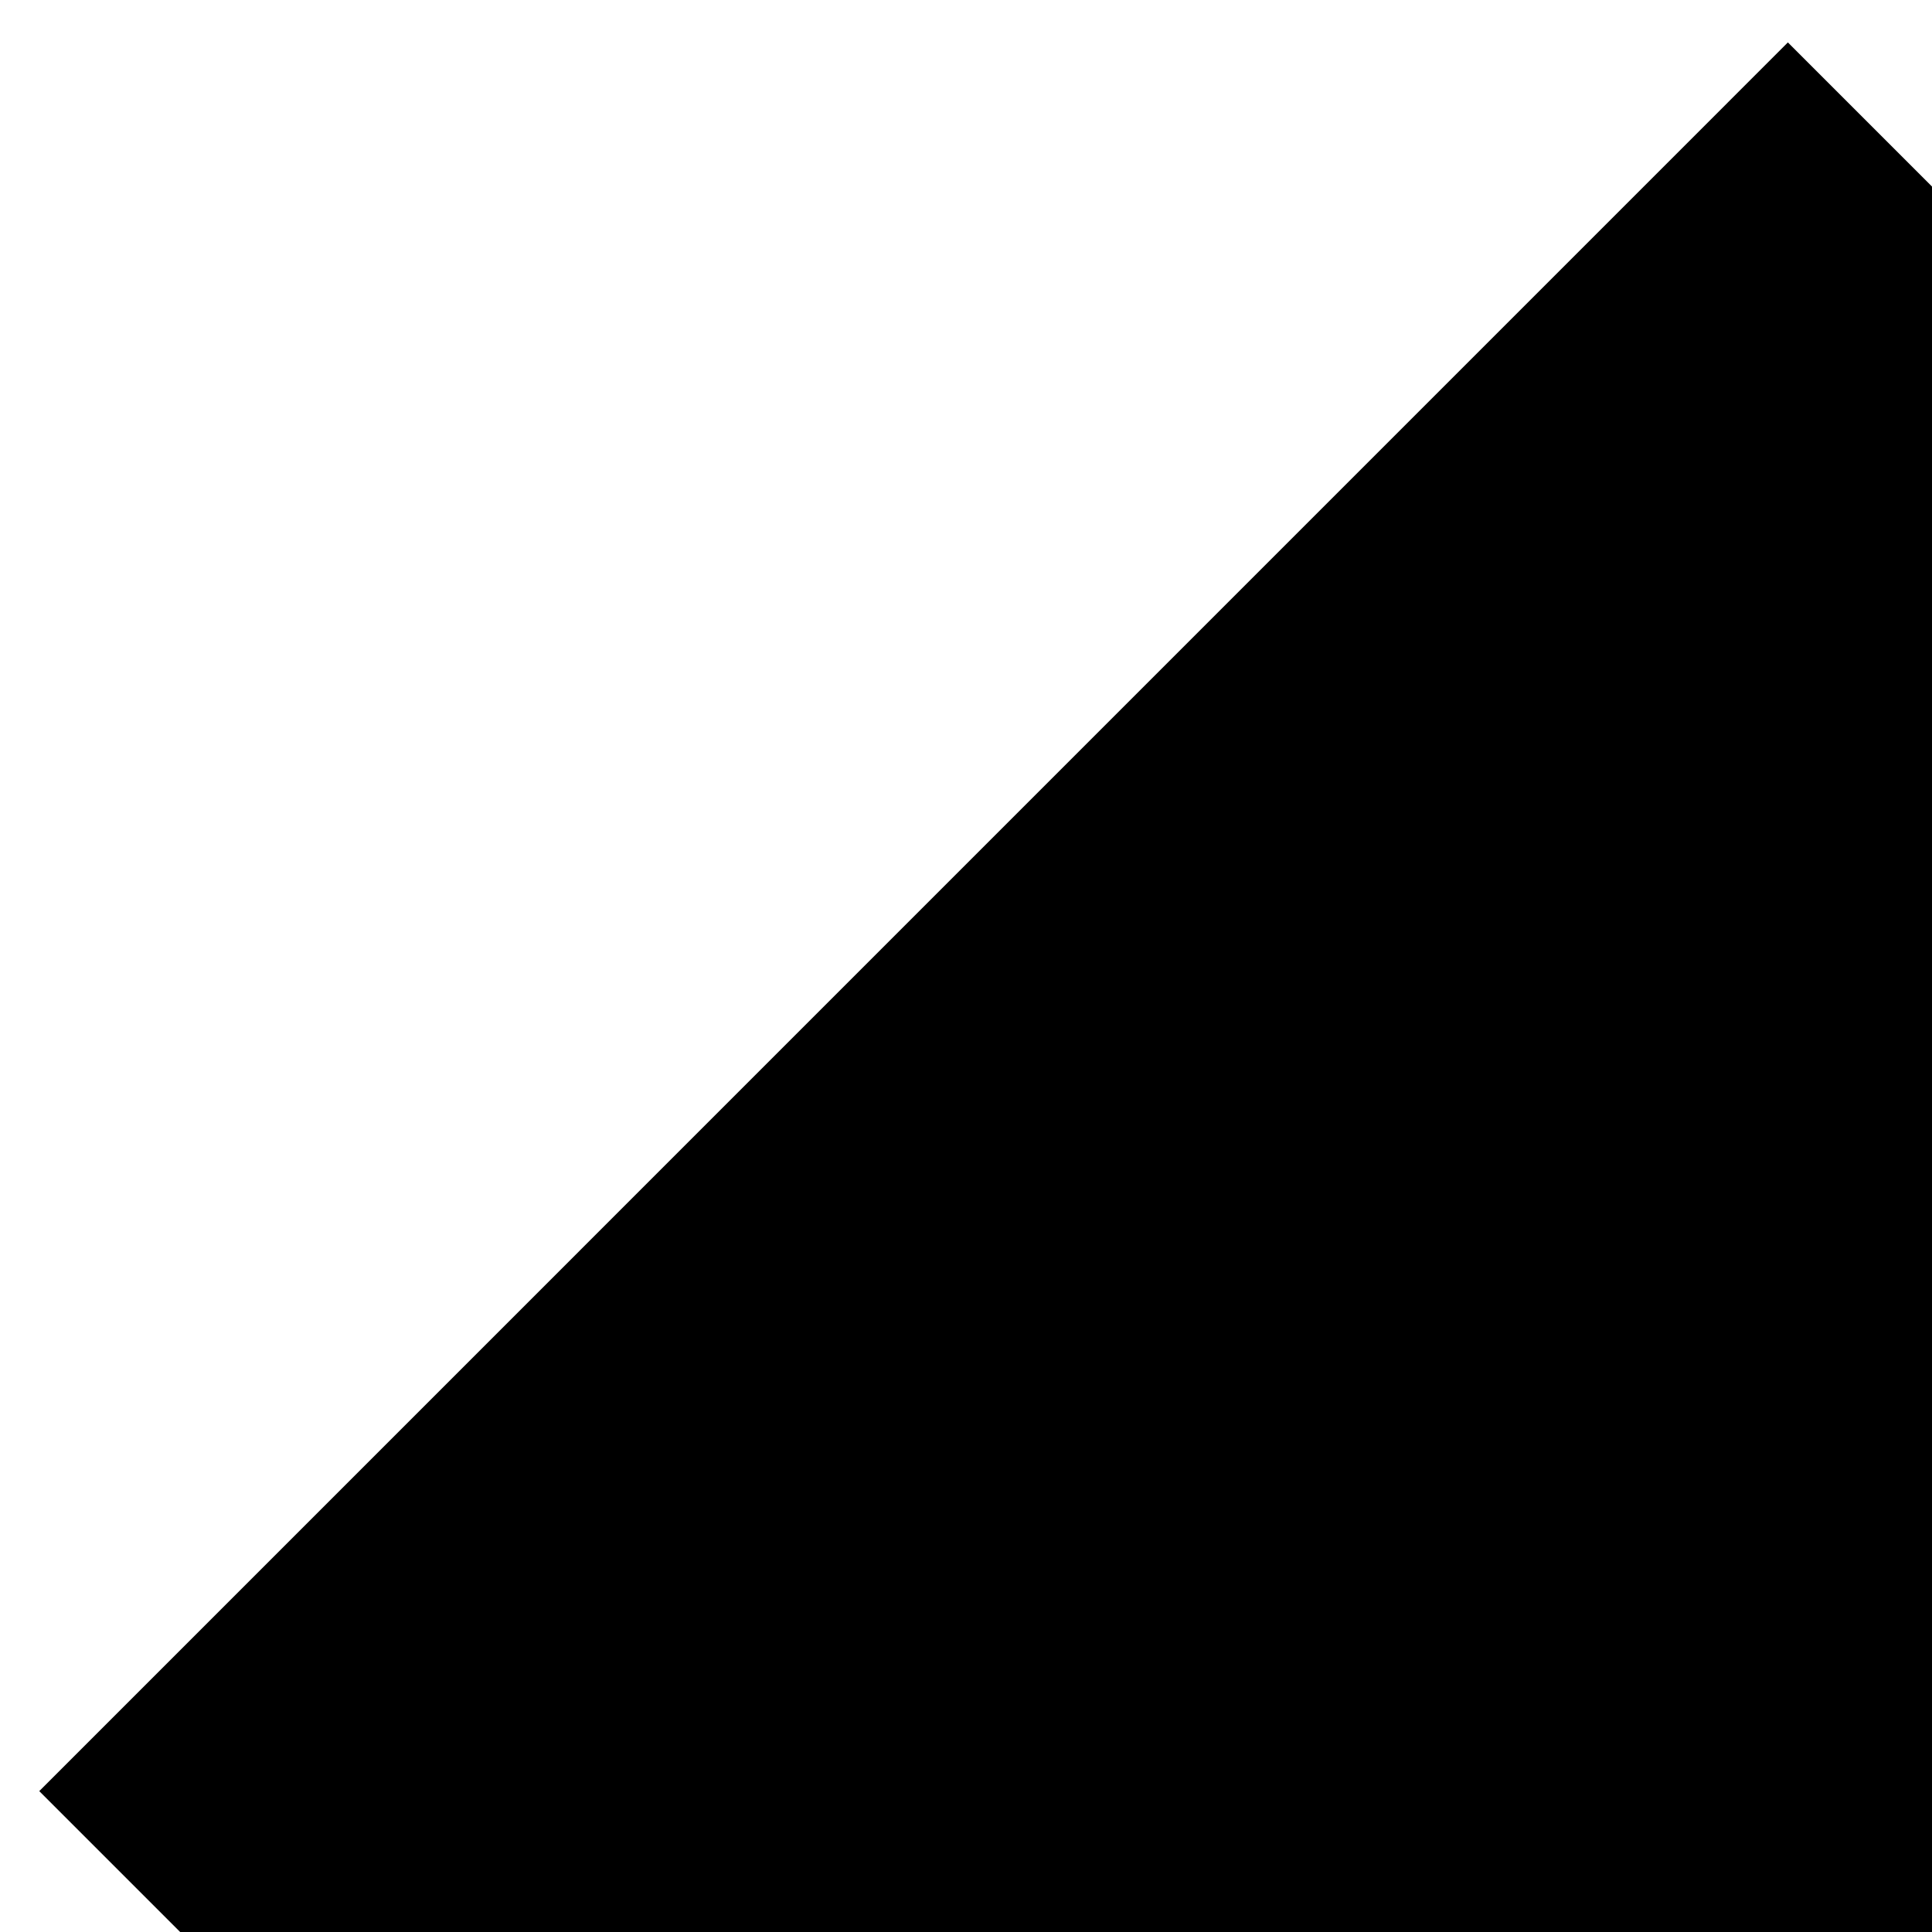
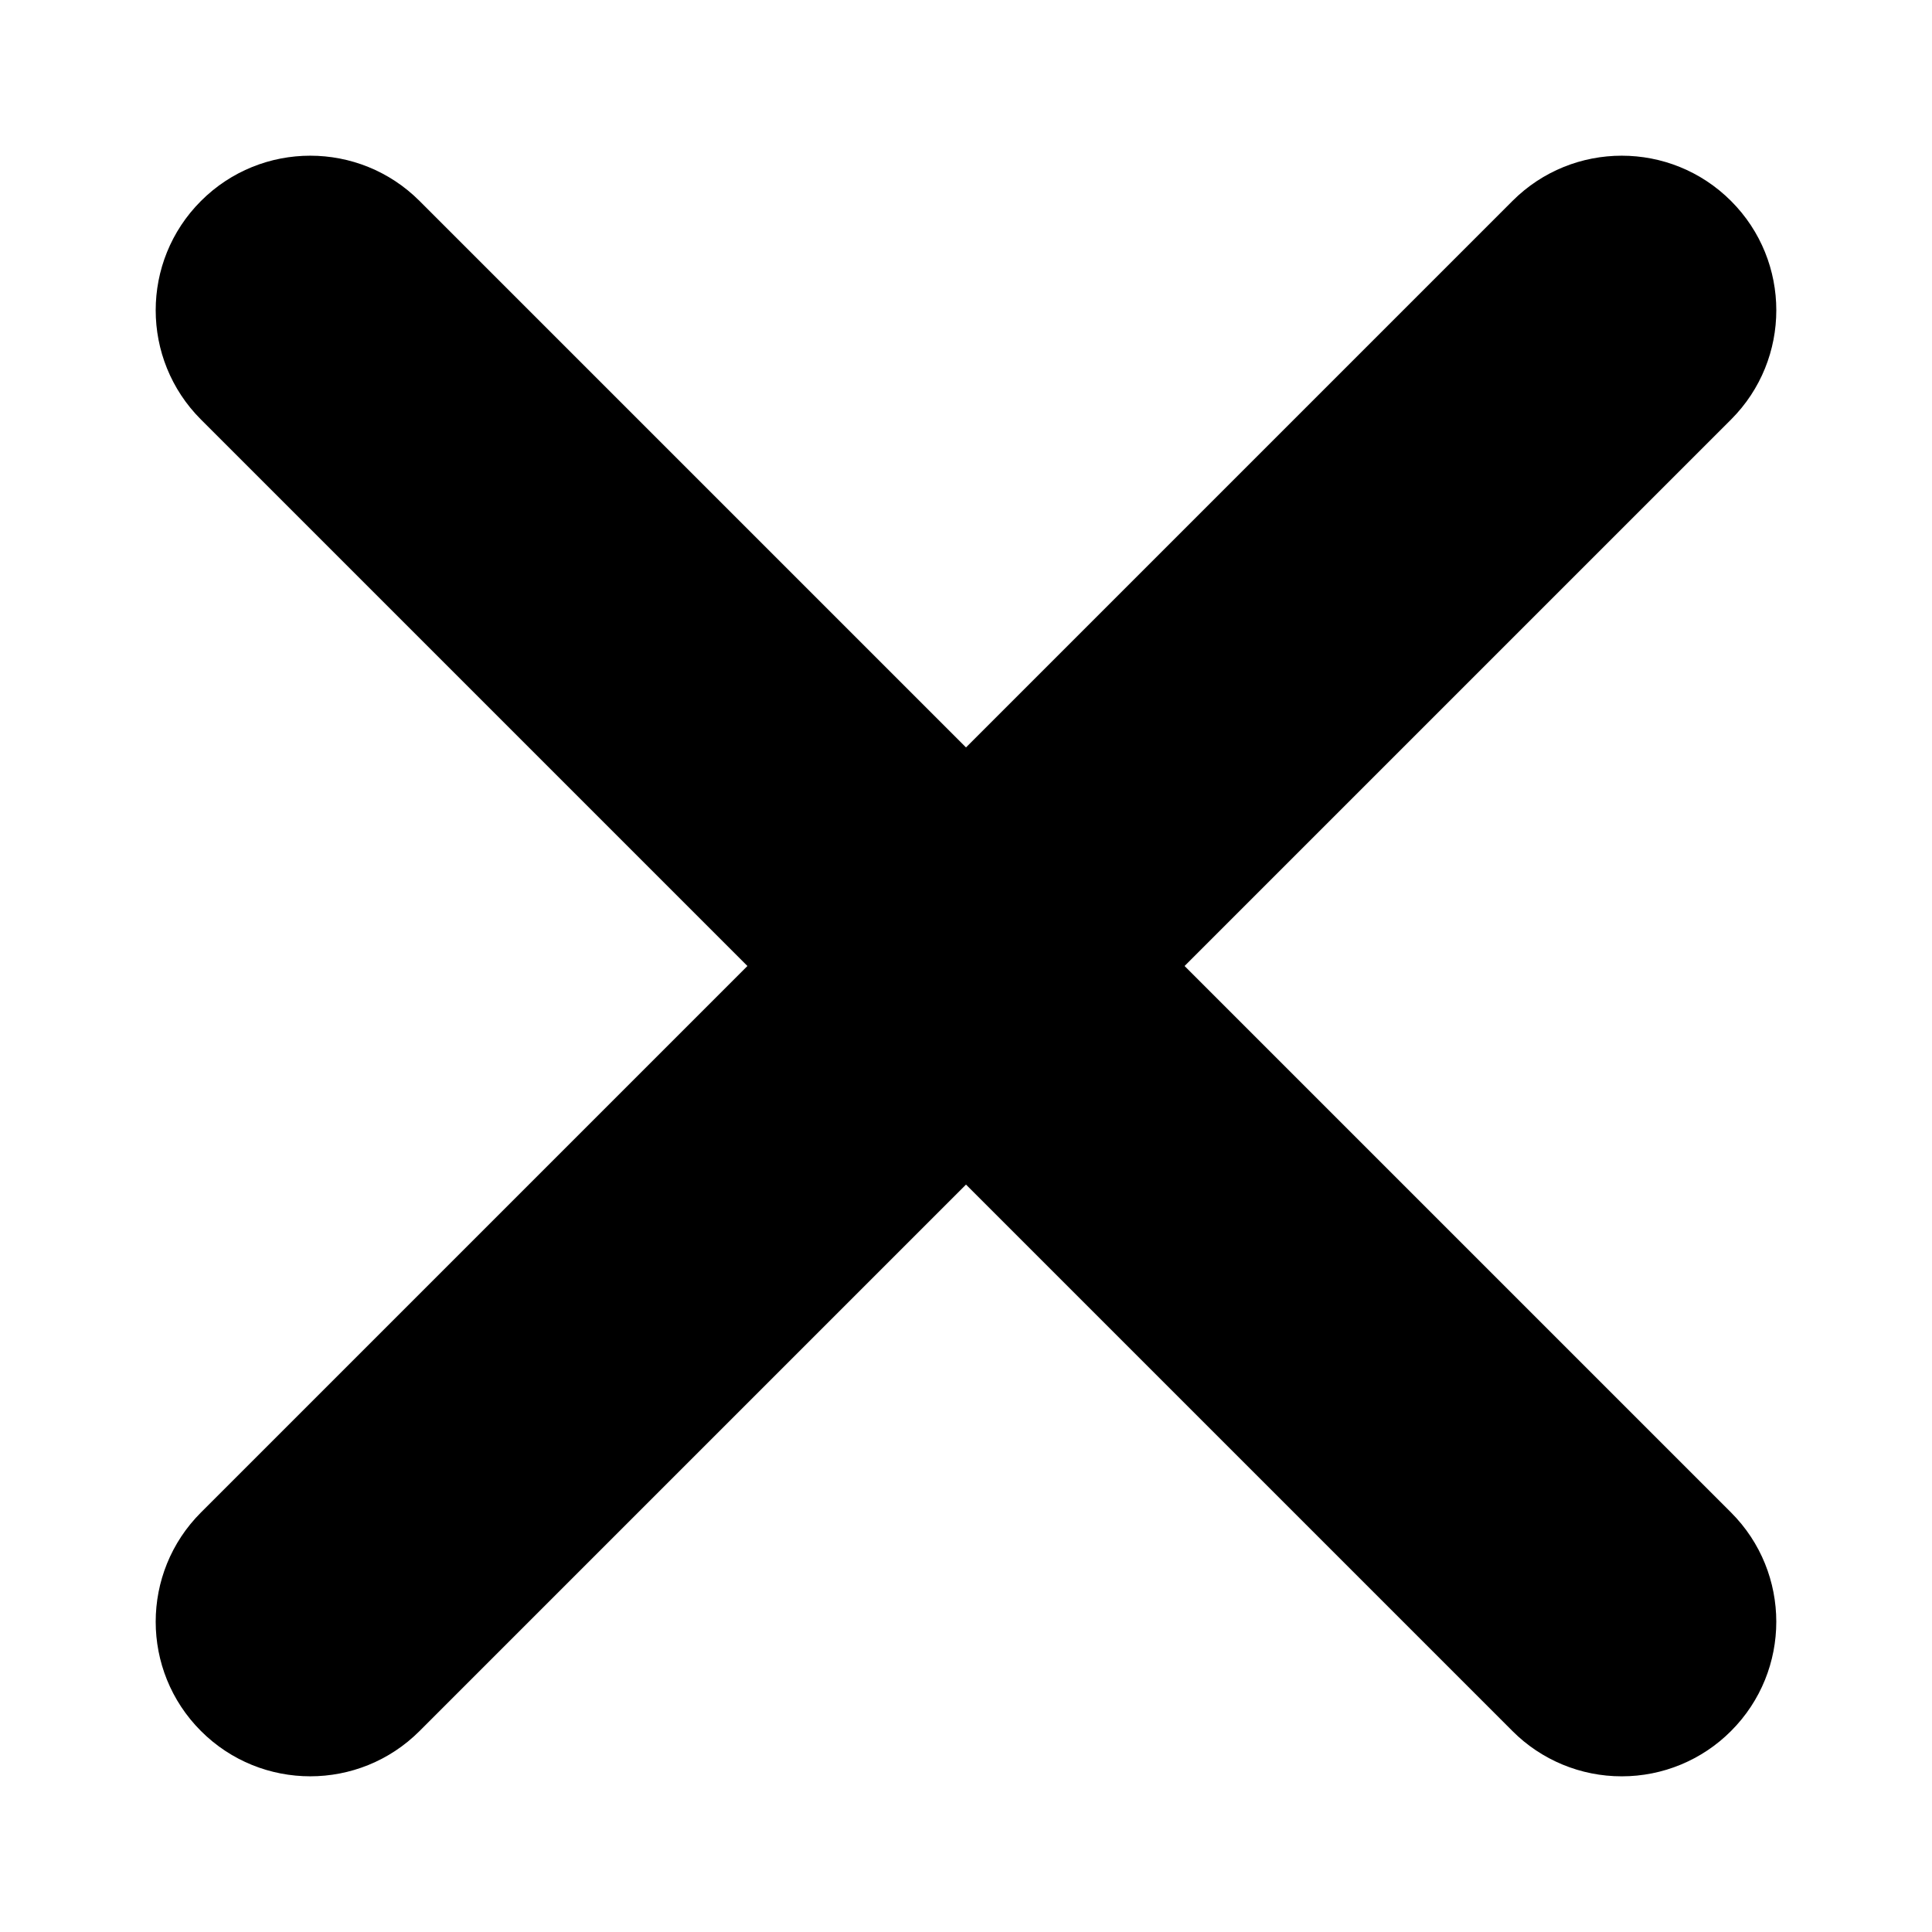
- <svg xmlns="http://www.w3.org/2000/svg" viewBox="0 0 25 25">
-   <path d="M124.959 102.373L226.782.549l22.627 22.628L147.586 125 249.41 226.823l-22.627 22.628L124.96 147.627 23.136 249.451.509 226.823 102.33 125 .508 23.177 23.135.549z" />
+ <svg xmlns="http://www.w3.org/2000/svg" viewBox="0 0 100 100">
+   <path fill="currentColor" d="M78.284 89.598L50 61.314 21.716 89.598a8 8 0 01-11.314 0 8 8 0 010-11.314L38.686 50 10.402 21.716a8 8 0 010-11.314 8 8 0 0111.314 0L50 38.686l28.284-28.284a8 8 0 0111.314 0 8 8 0 010 11.314L61.313 50l28.284 28.284a8 8 0 010 11.314 7.974 7.974 0 01-5.656 2.344 7.974 7.974 0 01-5.657-2.344z" />
</svg>
